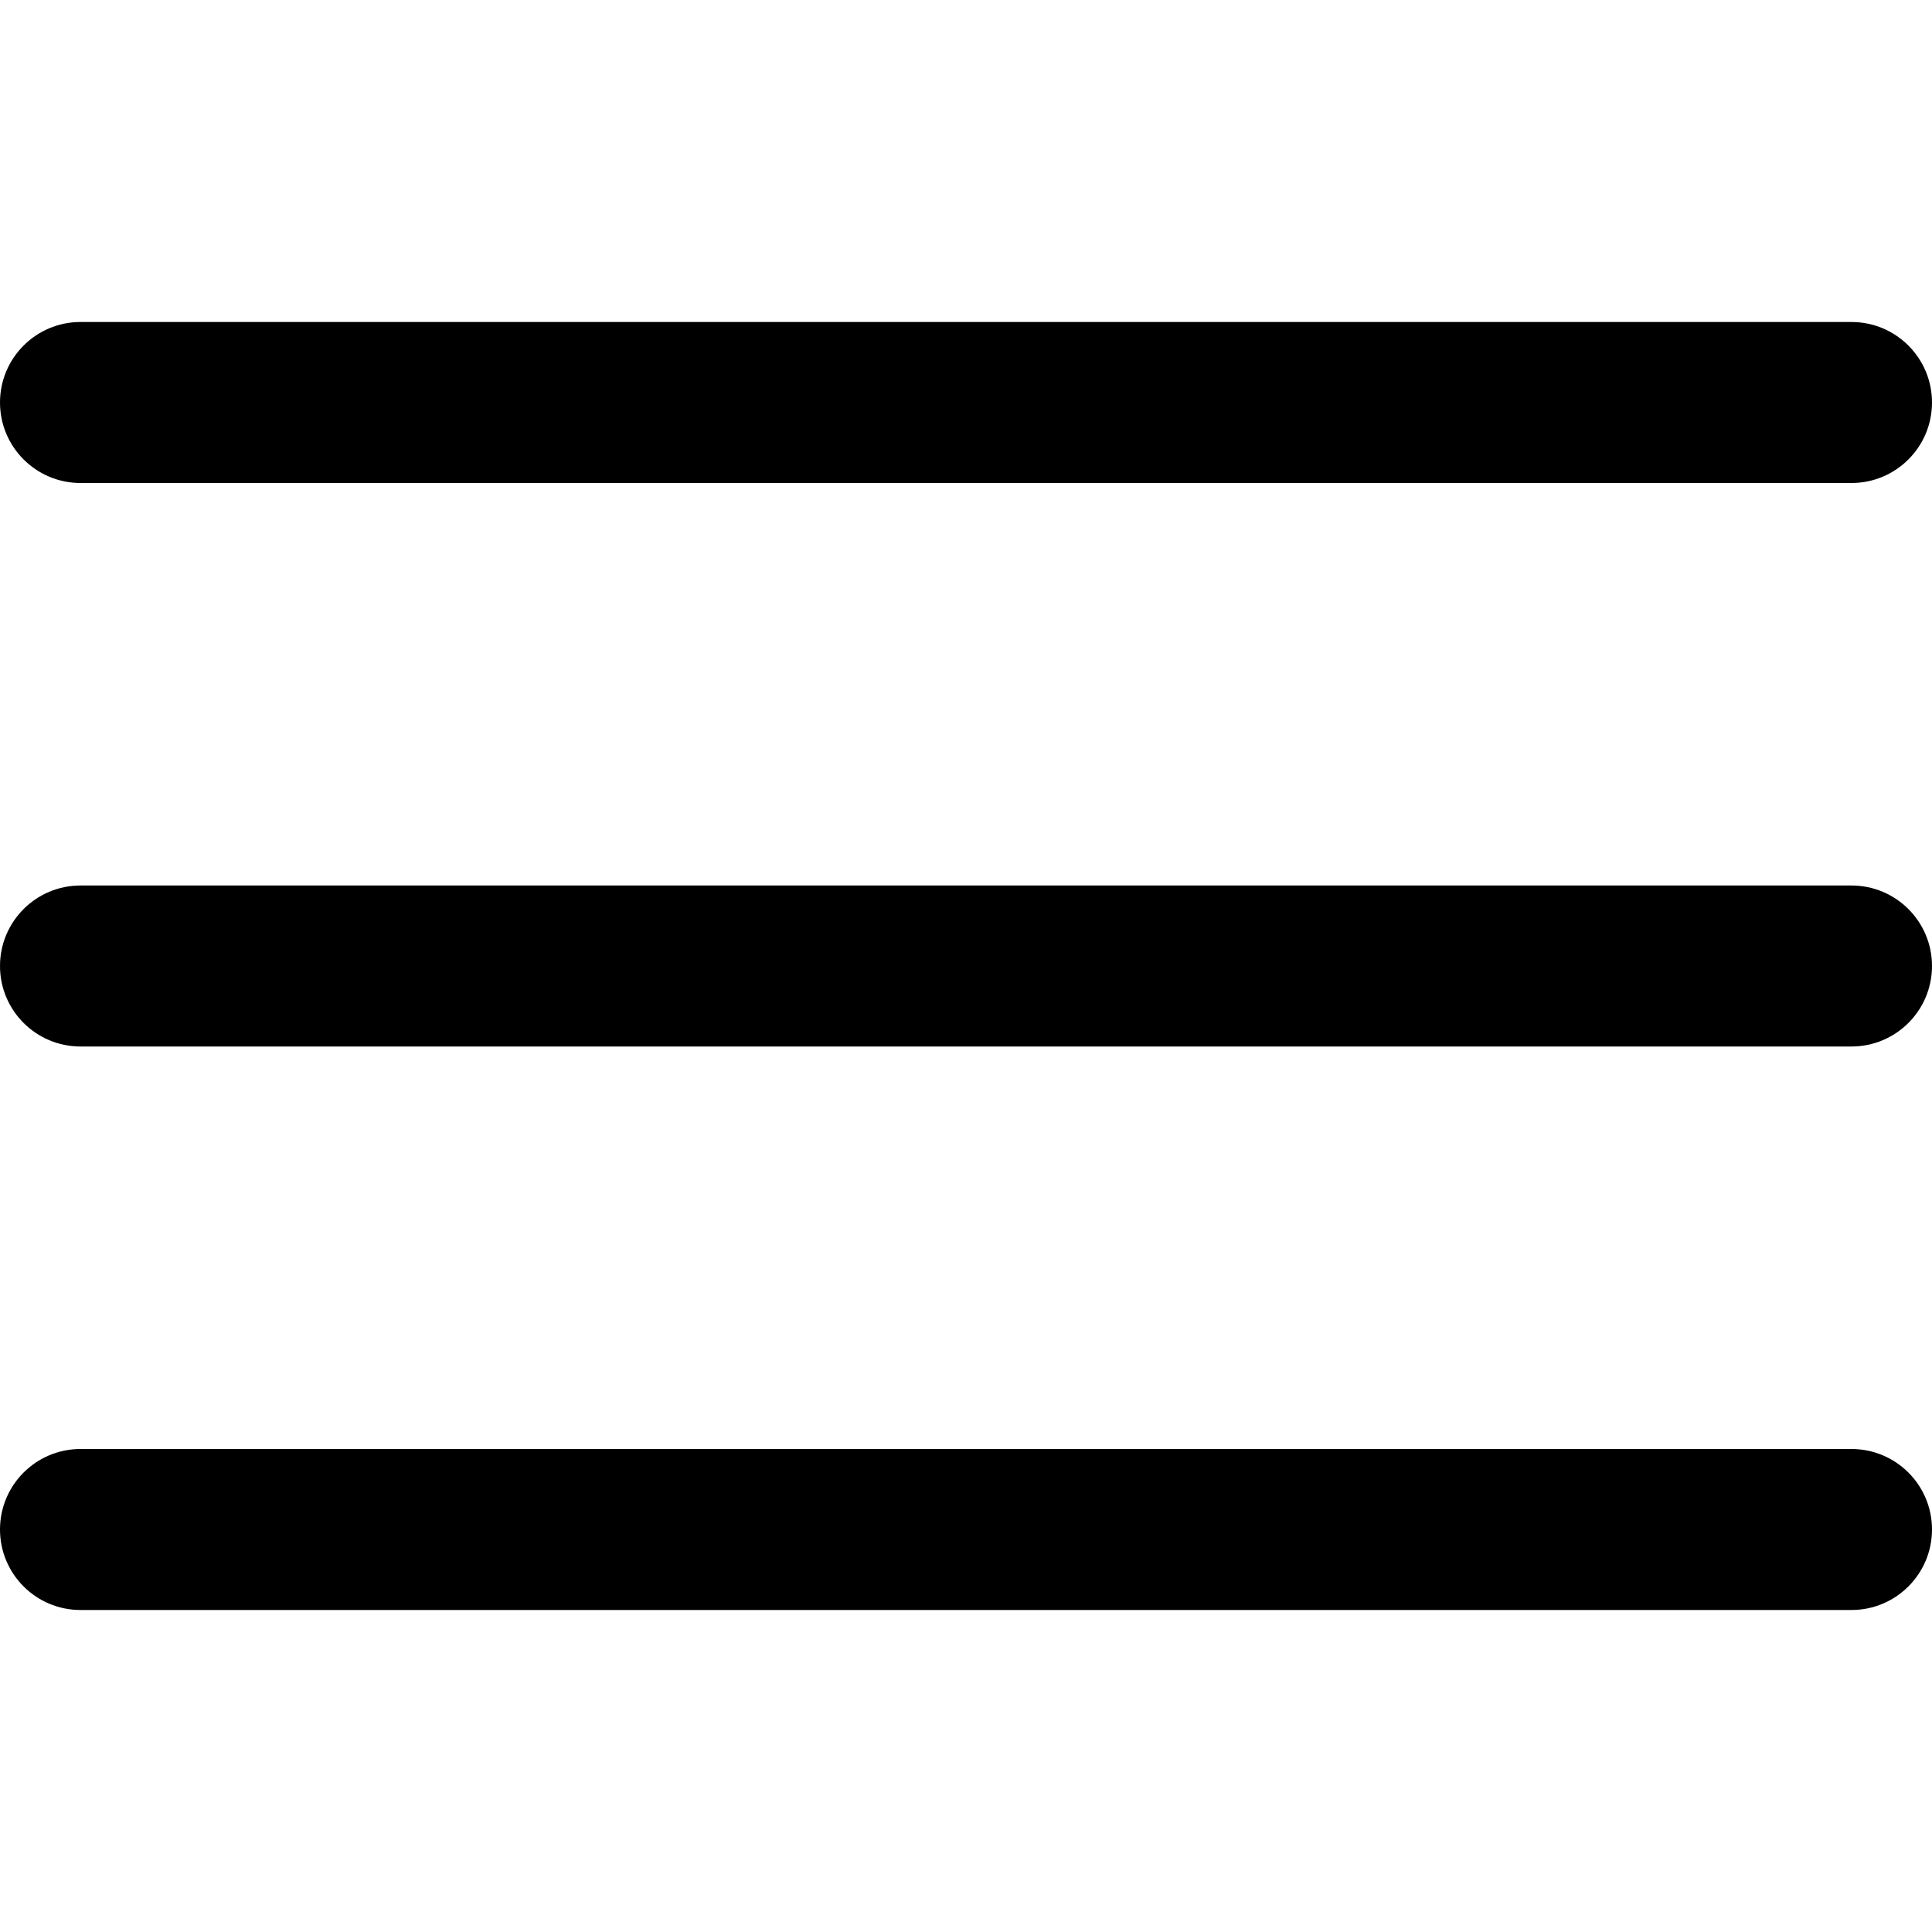
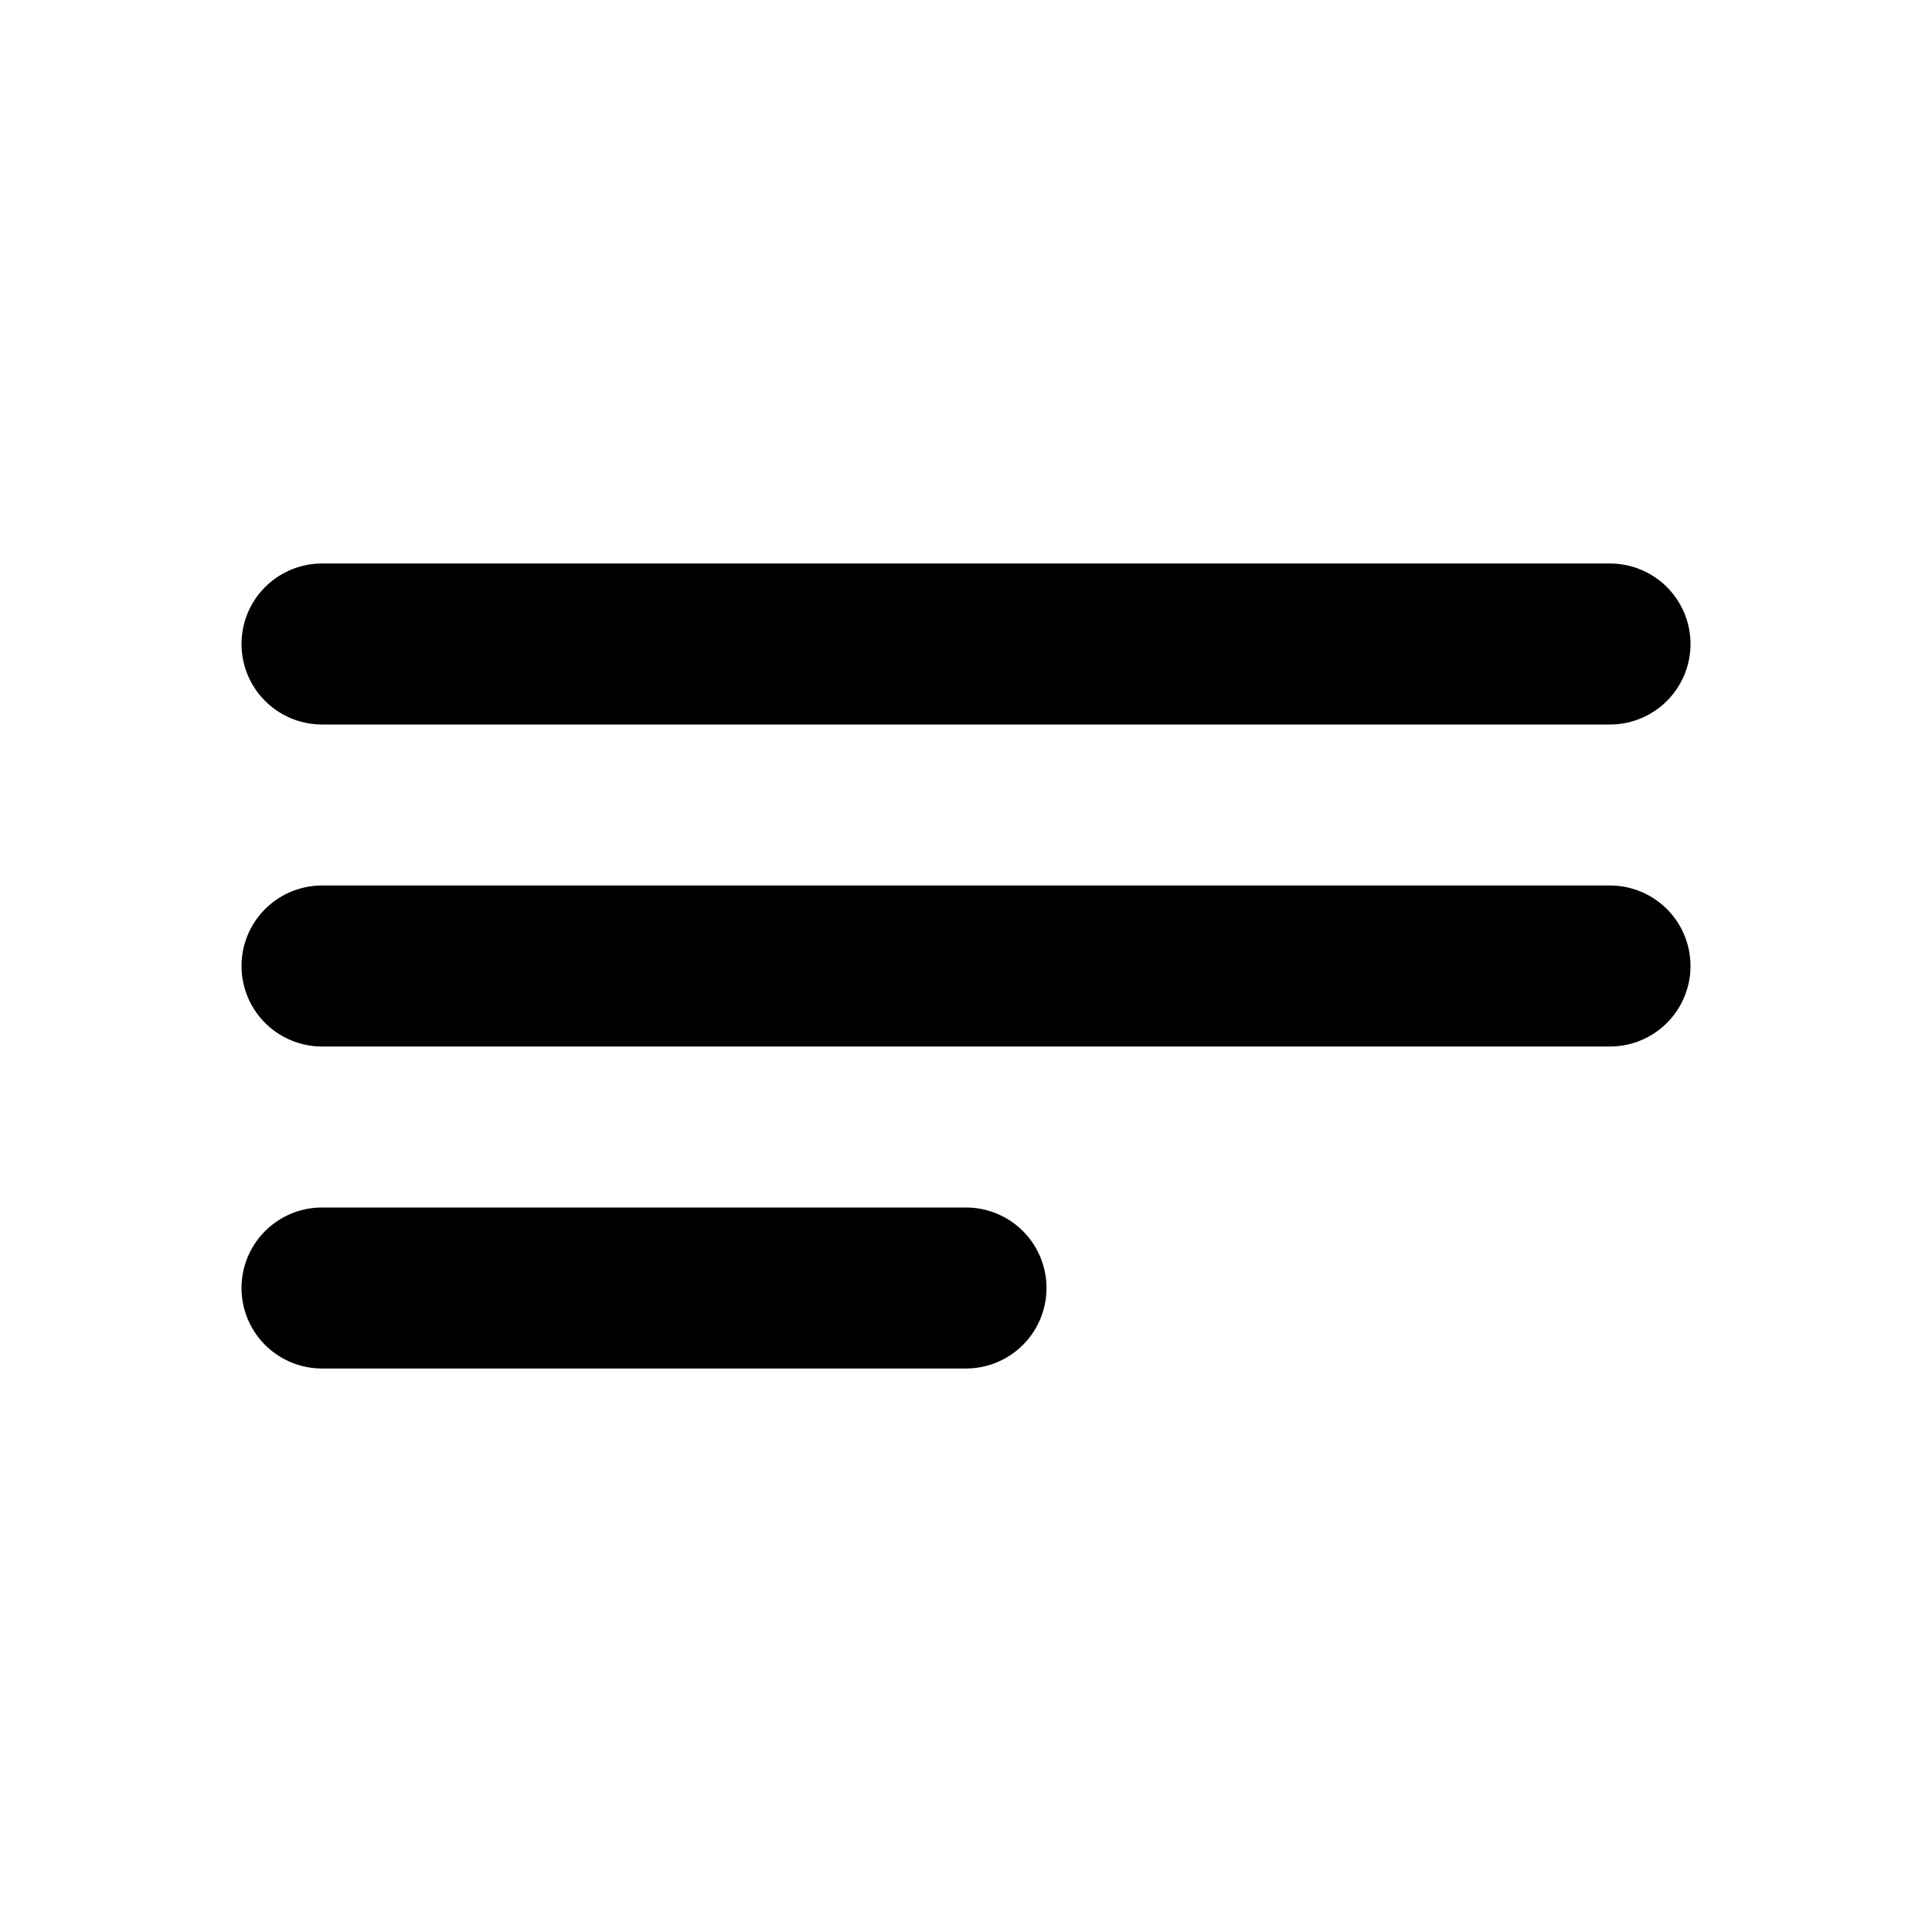
- <svg xmlns="http://www.w3.org/2000/svg" id="Outline" viewBox="0 0 24 24" width="512" height="512">
-   <rect y="11" width="24" height="2" rx="1" />
-   <rect y="4" width="24" height="2" rx="1" />
-   <rect y="18" width="24" height="2" rx="1" />
+ <svg xmlns="http://www.w3.org/2000/svg" width="512px" height="512px" viewBox="0 0 24 24" fill="none">
+   <g id="SVGRepo_bgCarrier" stroke-width="0" />
+   <g id="SVGRepo_tracerCarrier" stroke-linecap="round" stroke-linejoin="round" />
+   <g id="SVGRepo_iconCarrier">
+     <path d="M4 12H20M4 8H20M4 16H12" stroke="#000000" stroke-width="2" stroke-linecap="round" stroke-linejoin="round" />
+   </g>
</svg>
